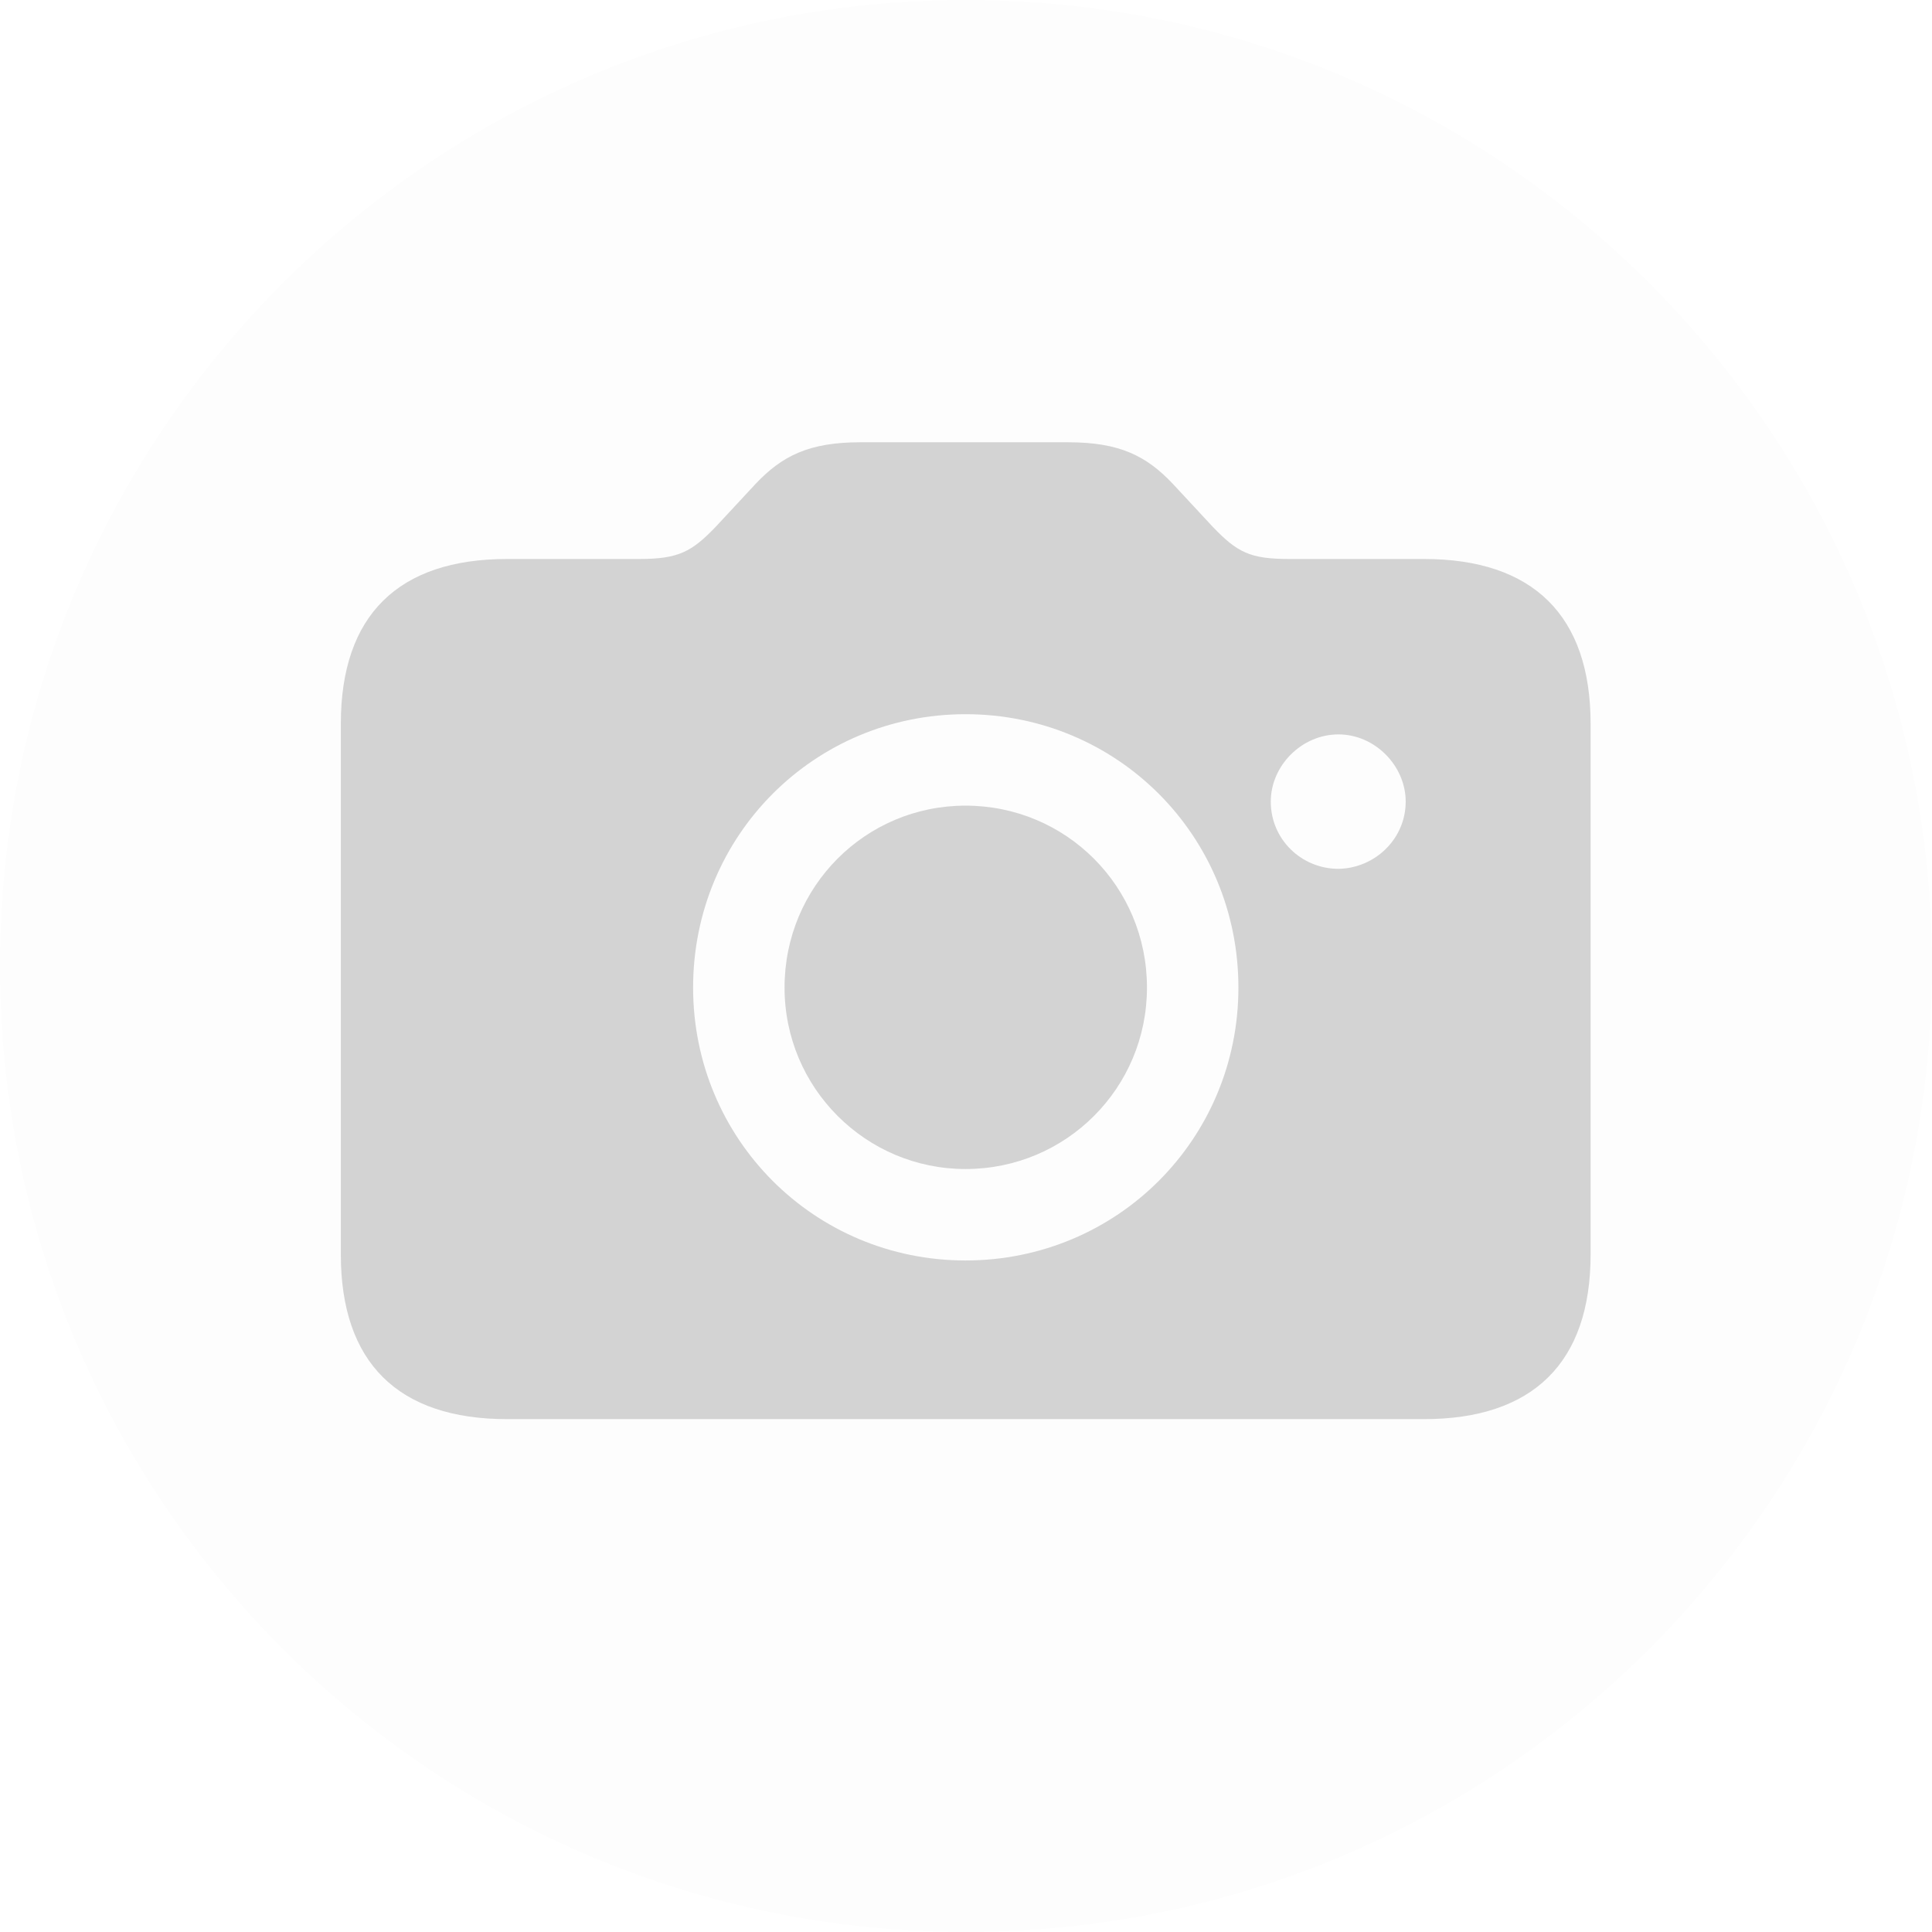
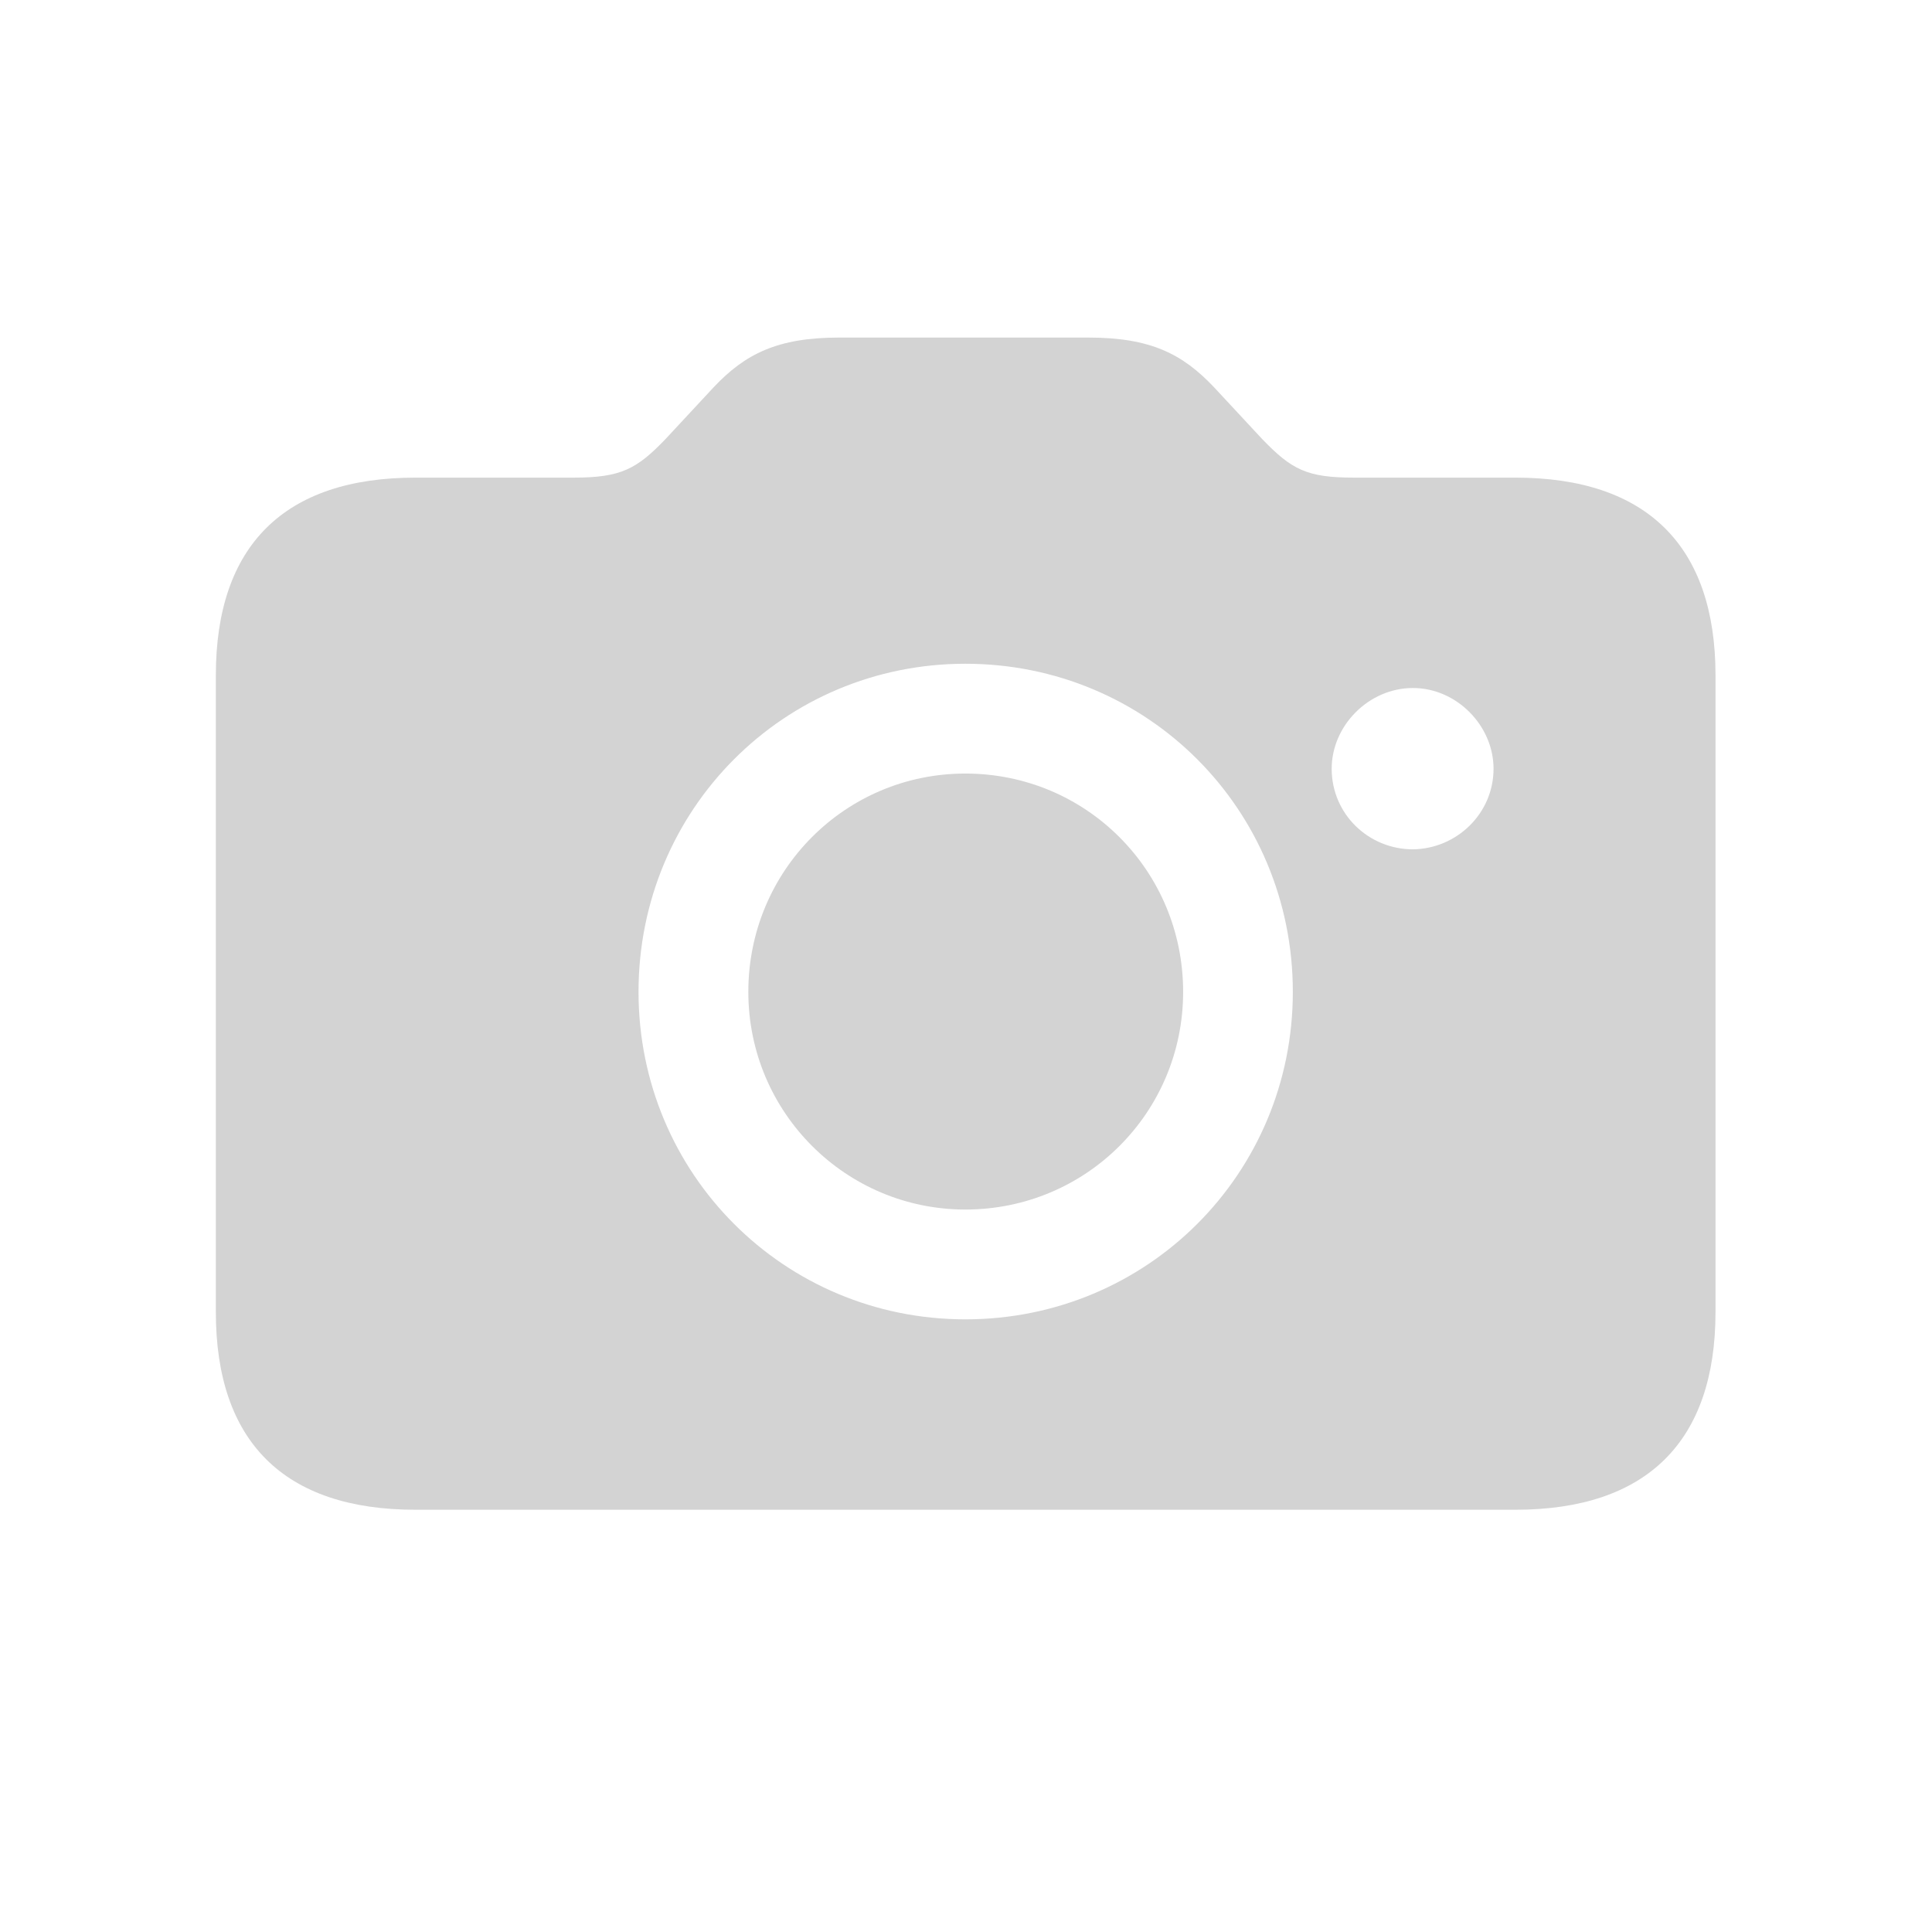
- <svg xmlns="http://www.w3.org/2000/svg" width="24" height="24" viewBox="0 0 24 24" fill="none">
-   <circle cx="12" cy="12" r="12" fill="#FDFDFD" />
-   <path d="M6.3 17.629H17.688C19.044 17.629 19.759 16.926 19.759 15.583V8.991C19.759 7.647 19.044 6.944 17.688 6.944H16.018C15.528 6.944 15.371 6.863 15.064 6.543L14.568 6.009C14.241 5.664 13.909 5.494 13.268 5.494H10.688C10.048 5.494 9.715 5.664 9.388 6.009L8.892 6.543C8.591 6.856 8.428 6.944 7.938 6.944H6.3C4.944 6.944 4.234 7.647 4.234 8.991V15.583C4.234 16.926 4.944 17.629 6.3 17.629ZM11.994 15.658C10.117 15.658 8.61 14.151 8.61 12.268C8.61 10.378 10.117 8.872 11.994 8.872C13.877 8.872 15.384 10.378 15.384 12.268C15.384 14.151 13.877 15.658 11.994 15.658ZM15.786 9.958C15.786 9.512 16.169 9.123 16.627 9.123C17.079 9.123 17.462 9.512 17.462 9.958C17.462 10.422 17.079 10.786 16.627 10.793C16.169 10.793 15.786 10.429 15.786 9.958ZM11.994 14.522C13.243 14.522 14.248 13.517 14.248 12.268C14.248 11.012 13.243 10.008 11.994 10.008C10.751 10.008 9.746 11.012 9.746 12.268C9.746 13.517 10.757 14.522 11.994 14.522Z" fill="#D3D3D3" />
+ <svg xmlns="http://www.w3.org/2000/svg" width="18" height="18" viewBox="0 0 18 18" fill="none">
+   <path d="M3.87 14.066H14.119C15.339 14.066 15.983 13.433 15.983 12.224V6.292C15.983 5.083 15.339 4.45 14.119 4.45H12.616C12.175 4.45 12.034 4.376 11.757 4.088L11.311 3.608C11.017 3.297 10.718 3.145 10.141 3.145H7.819C7.243 3.145 6.943 3.297 6.649 3.608L6.203 4.088C5.932 4.371 5.785 4.45 5.344 4.45H3.87C2.649 4.45 2.011 5.083 2.011 6.292V12.224C2.011 13.433 2.649 14.066 3.87 14.066ZM8.994 12.292C7.305 12.292 5.949 10.936 5.949 9.241C5.949 7.54 7.305 6.184 8.994 6.184C10.689 6.184 12.045 7.54 12.045 9.241C12.045 10.936 10.689 12.292 8.994 12.292ZM12.407 7.162C12.407 6.761 12.752 6.41 13.164 6.41C13.571 6.41 13.915 6.761 13.915 7.162C13.915 7.58 13.571 7.908 13.164 7.913C12.752 7.913 12.407 7.586 12.407 7.162ZM8.994 11.269C10.119 11.269 11.023 10.365 11.023 9.241C11.023 8.111 10.119 7.207 8.994 7.207C7.876 7.207 6.972 8.111 6.972 9.241C6.972 10.365 7.881 11.269 8.994 11.269Z" fill="#D3D3D3" />
</svg>
